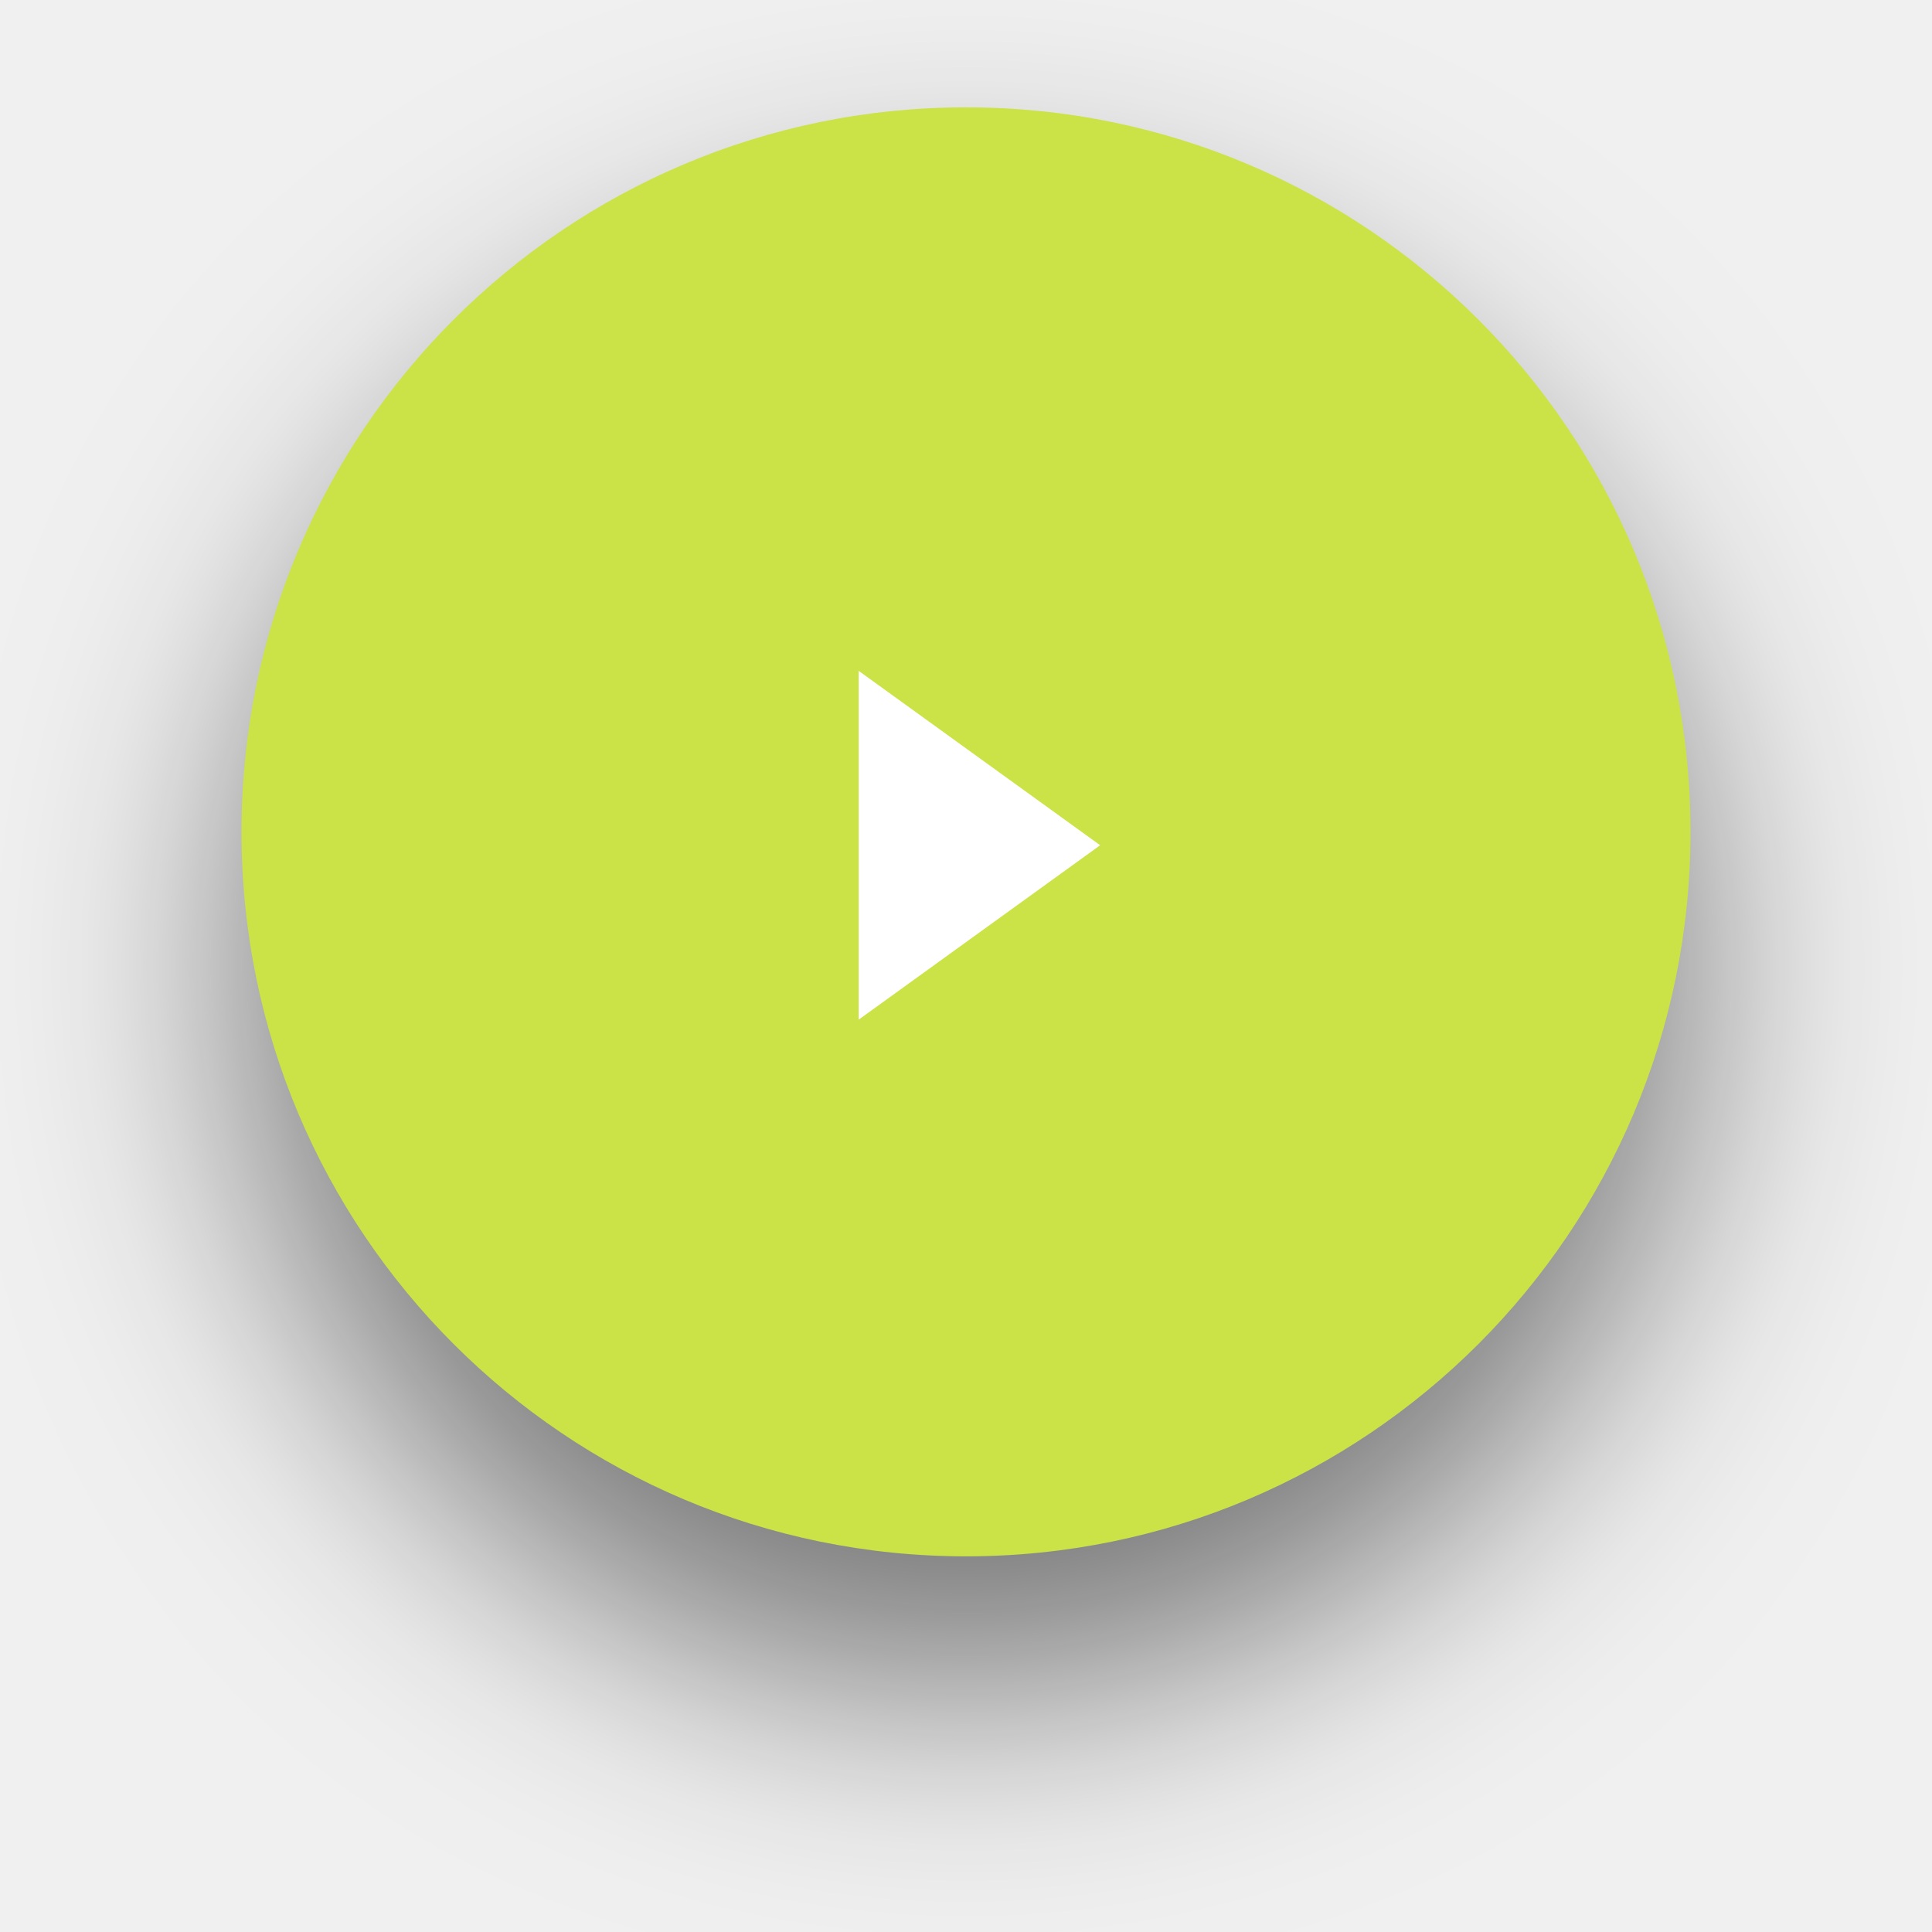
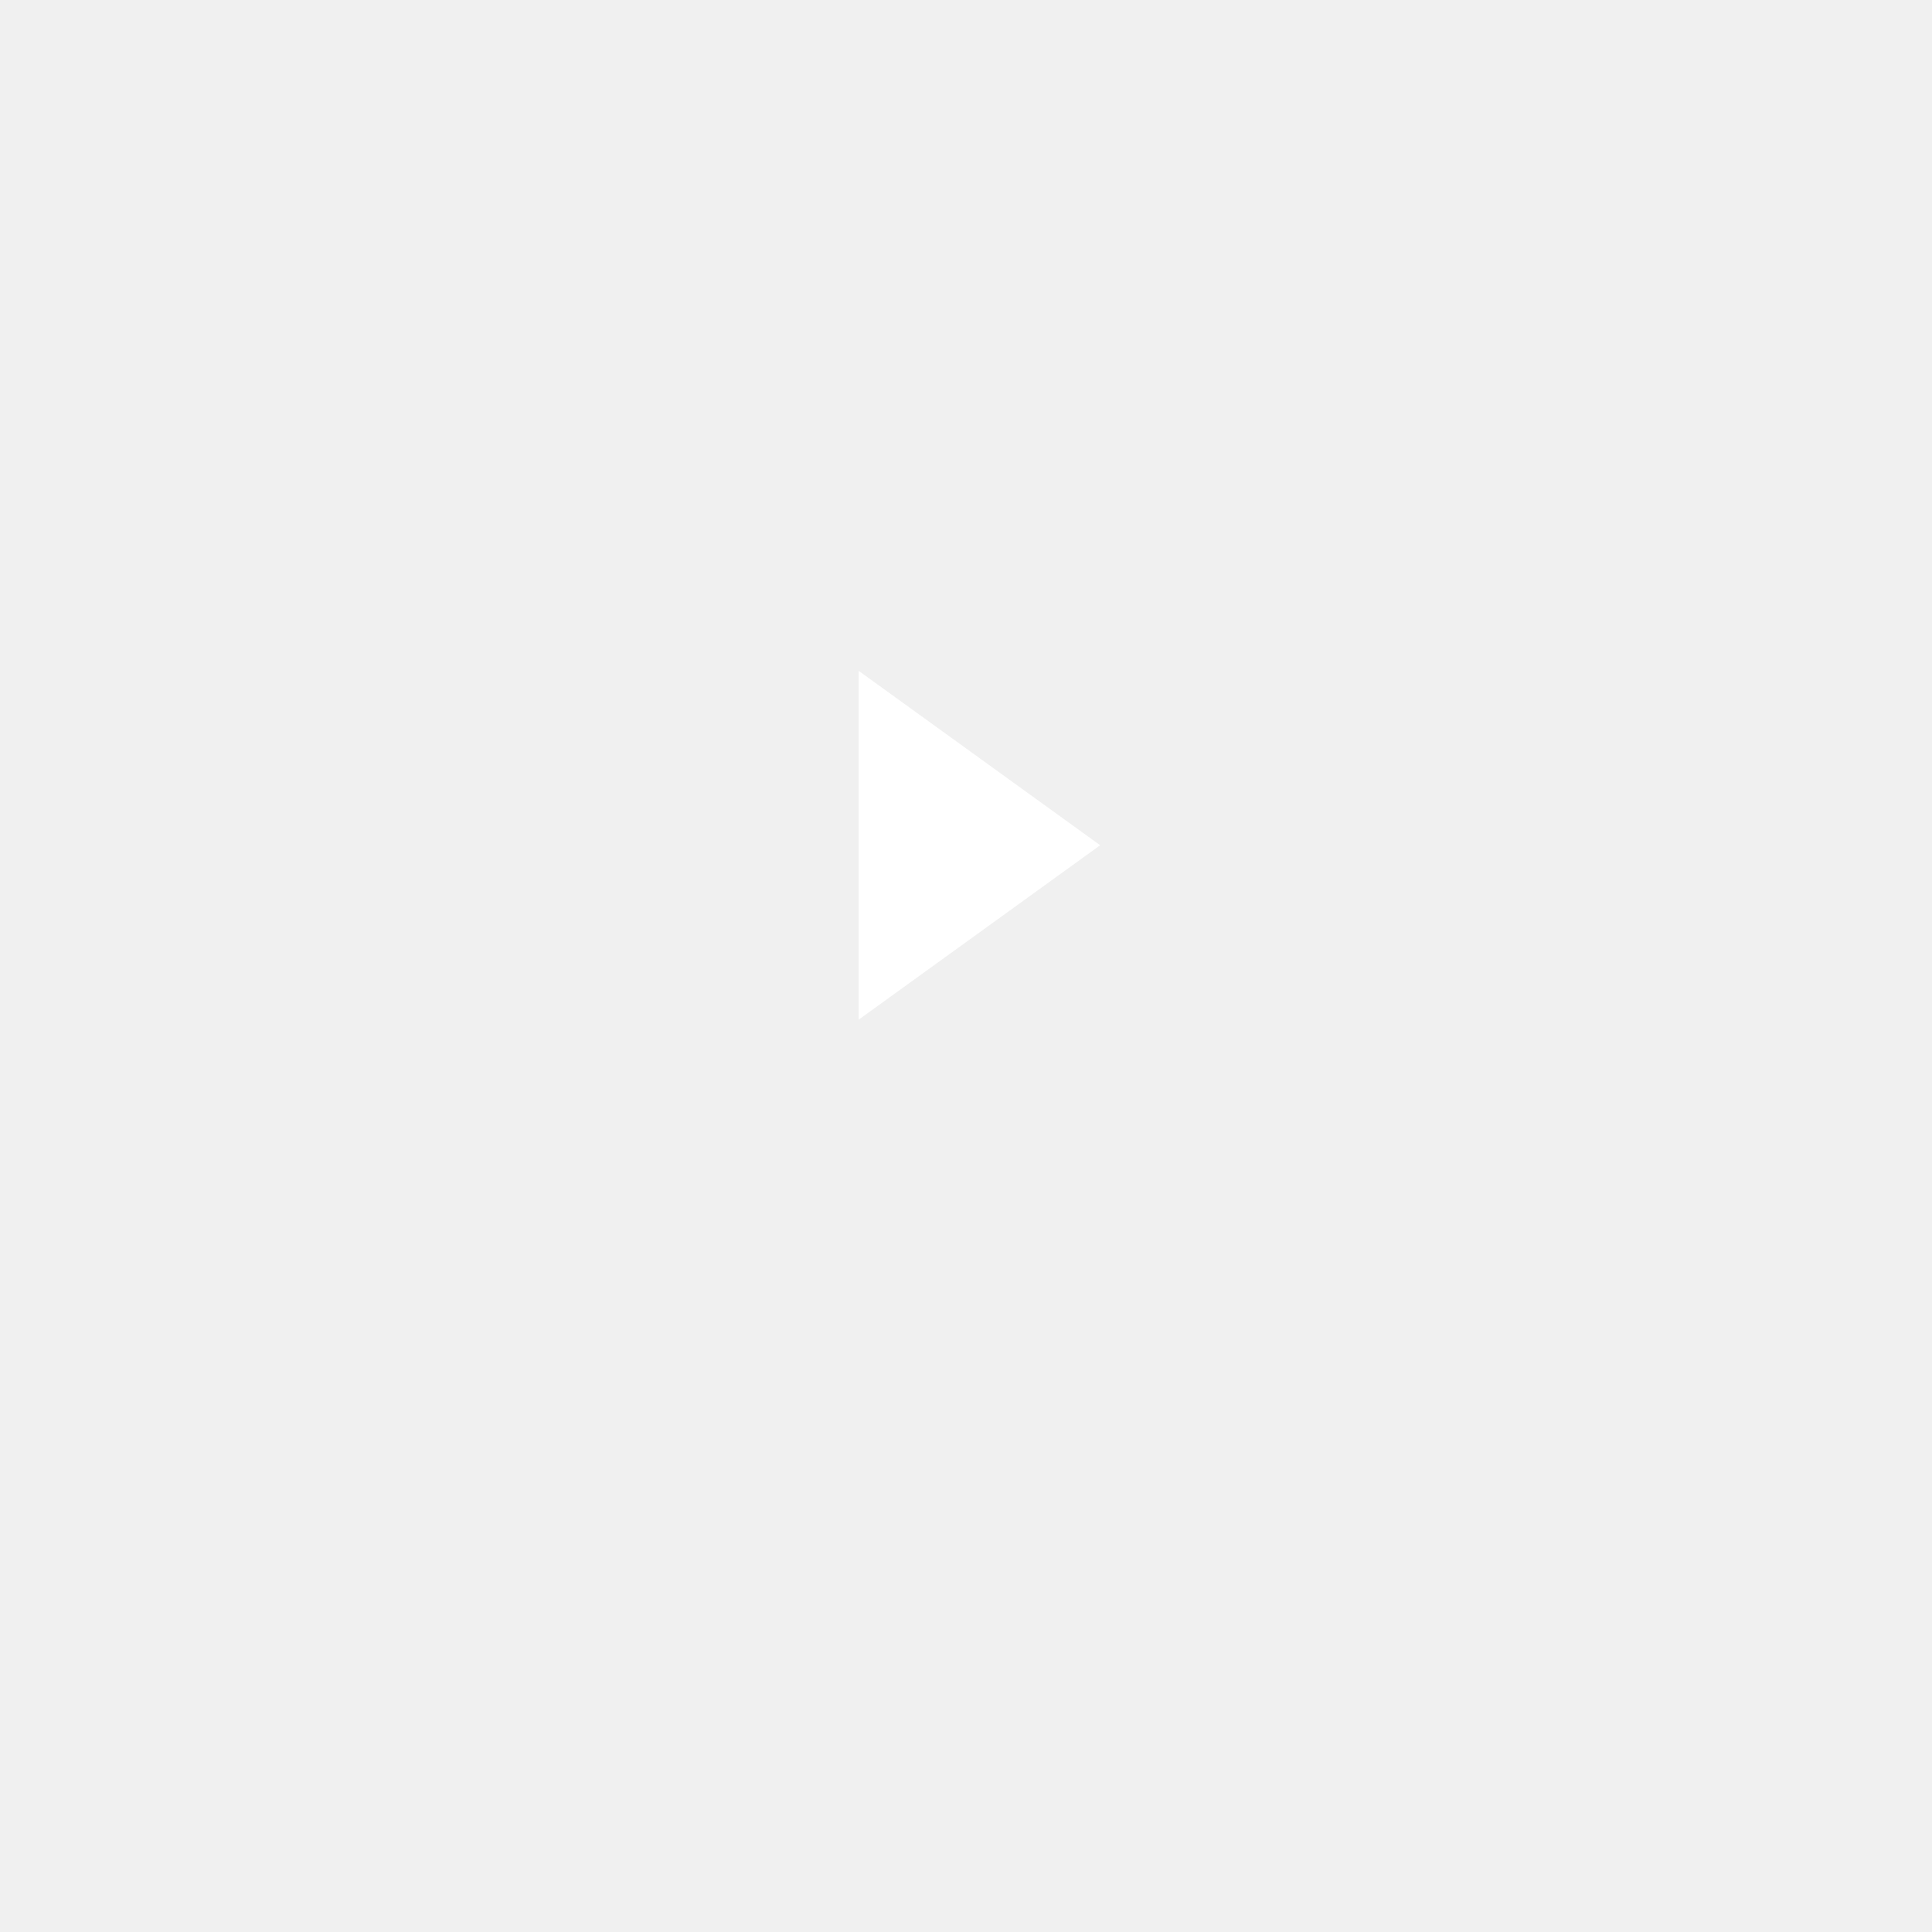
<svg xmlns="http://www.w3.org/2000/svg" xmlns:xlink="http://www.w3.org/1999/xlink" width="72" height="72" viewBox="0 0 72 72">
  <defs>
    <circle id="b" cx="27" cy="27" r="27" />
    <filter id="a" width="159.3%" height="159.3%" x="-29.6%" y="-20.4%" filterUnits="objectBoundingBox">
      <feOffset dy="5" in="SourceAlpha" result="shadowOffsetOuter1" />
      <feGaussianBlur in="shadowOffsetOuter1" result="shadowBlurOuter1" stdDeviation="4.5" />
      <feColorMatrix in="shadowBlurOuter1" values="0 0 0 0 0 0 0 0 0 0 0 0 0 0 0 0 0 0 0.5 0" />
    </filter>
  </defs>
  <g fill="none" fill-rule="nonzero">
    <g transform="translate(9 4)">
-       <use fill="#000" filter="url(#a)" xlink:href="#b" />
-       <use fill="#CBE346" xlink:href="#b" />
+       <use fill="" filter="url(#a)" xlink:href="#b" />
+       <use fill="" xlink:href="#b" />
    </g>
    <path fill="#FFF" d="M32 25v13l9-6.5z" />
  </g>
</svg>
